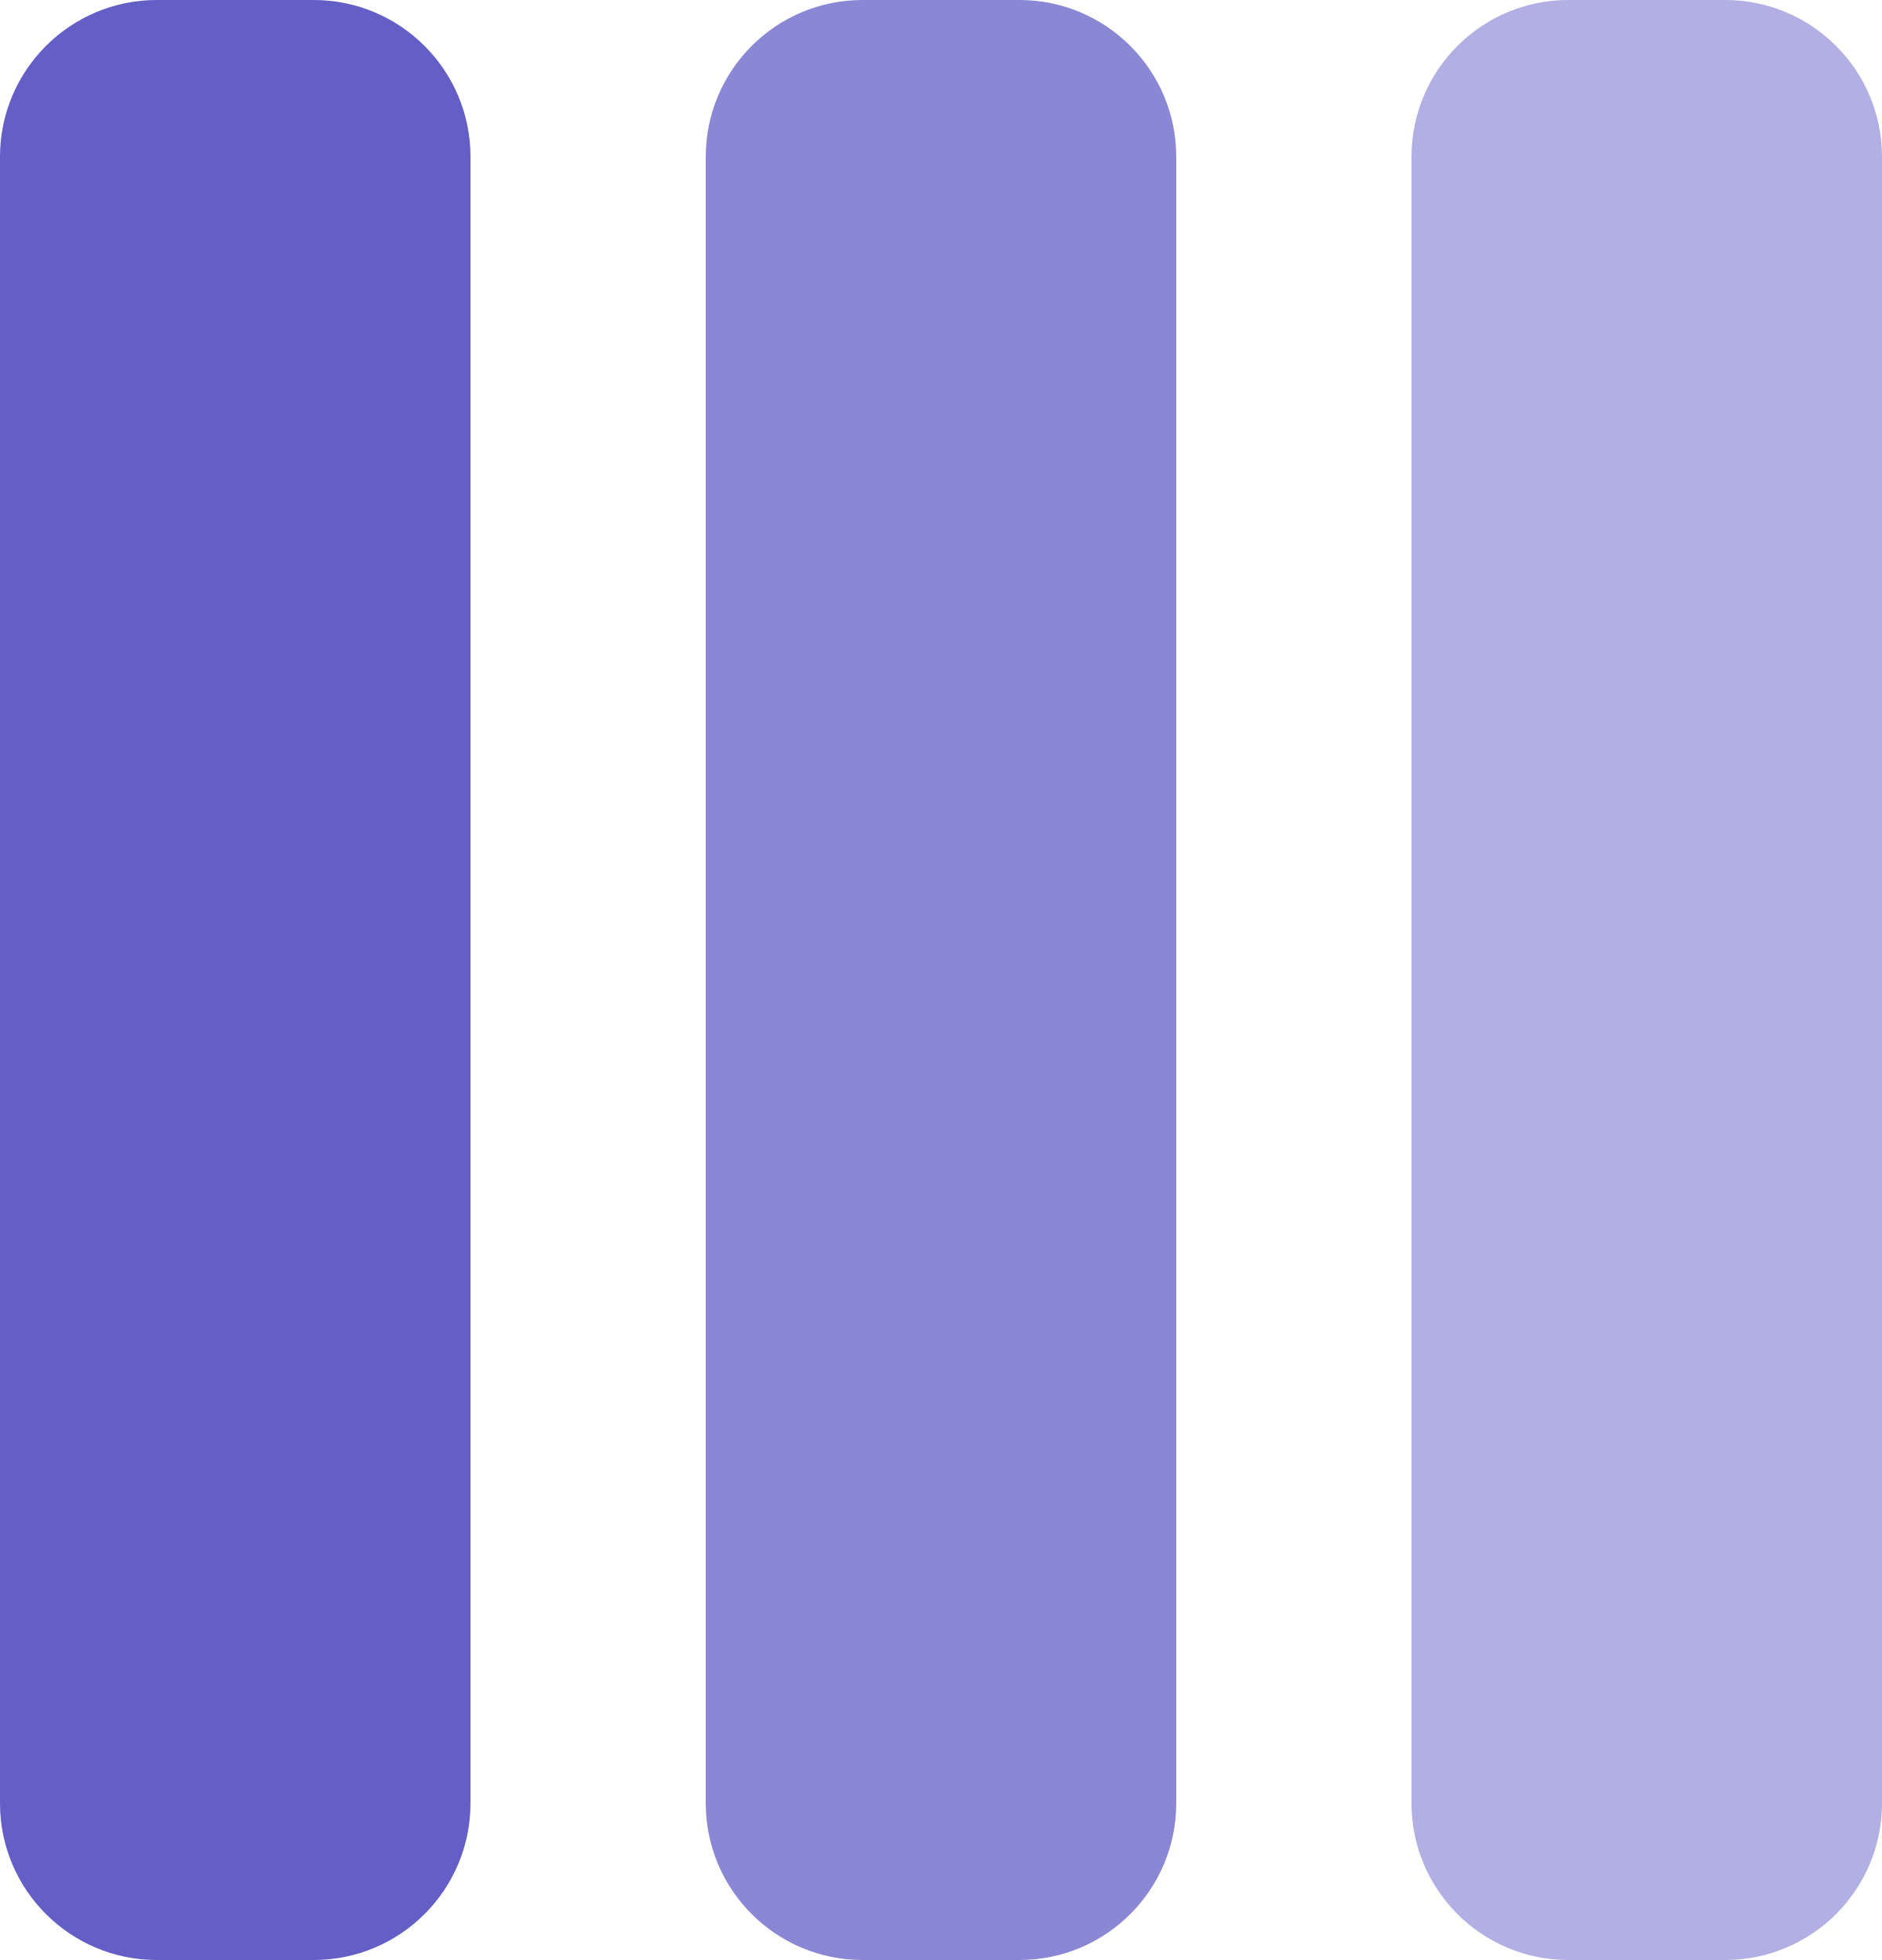
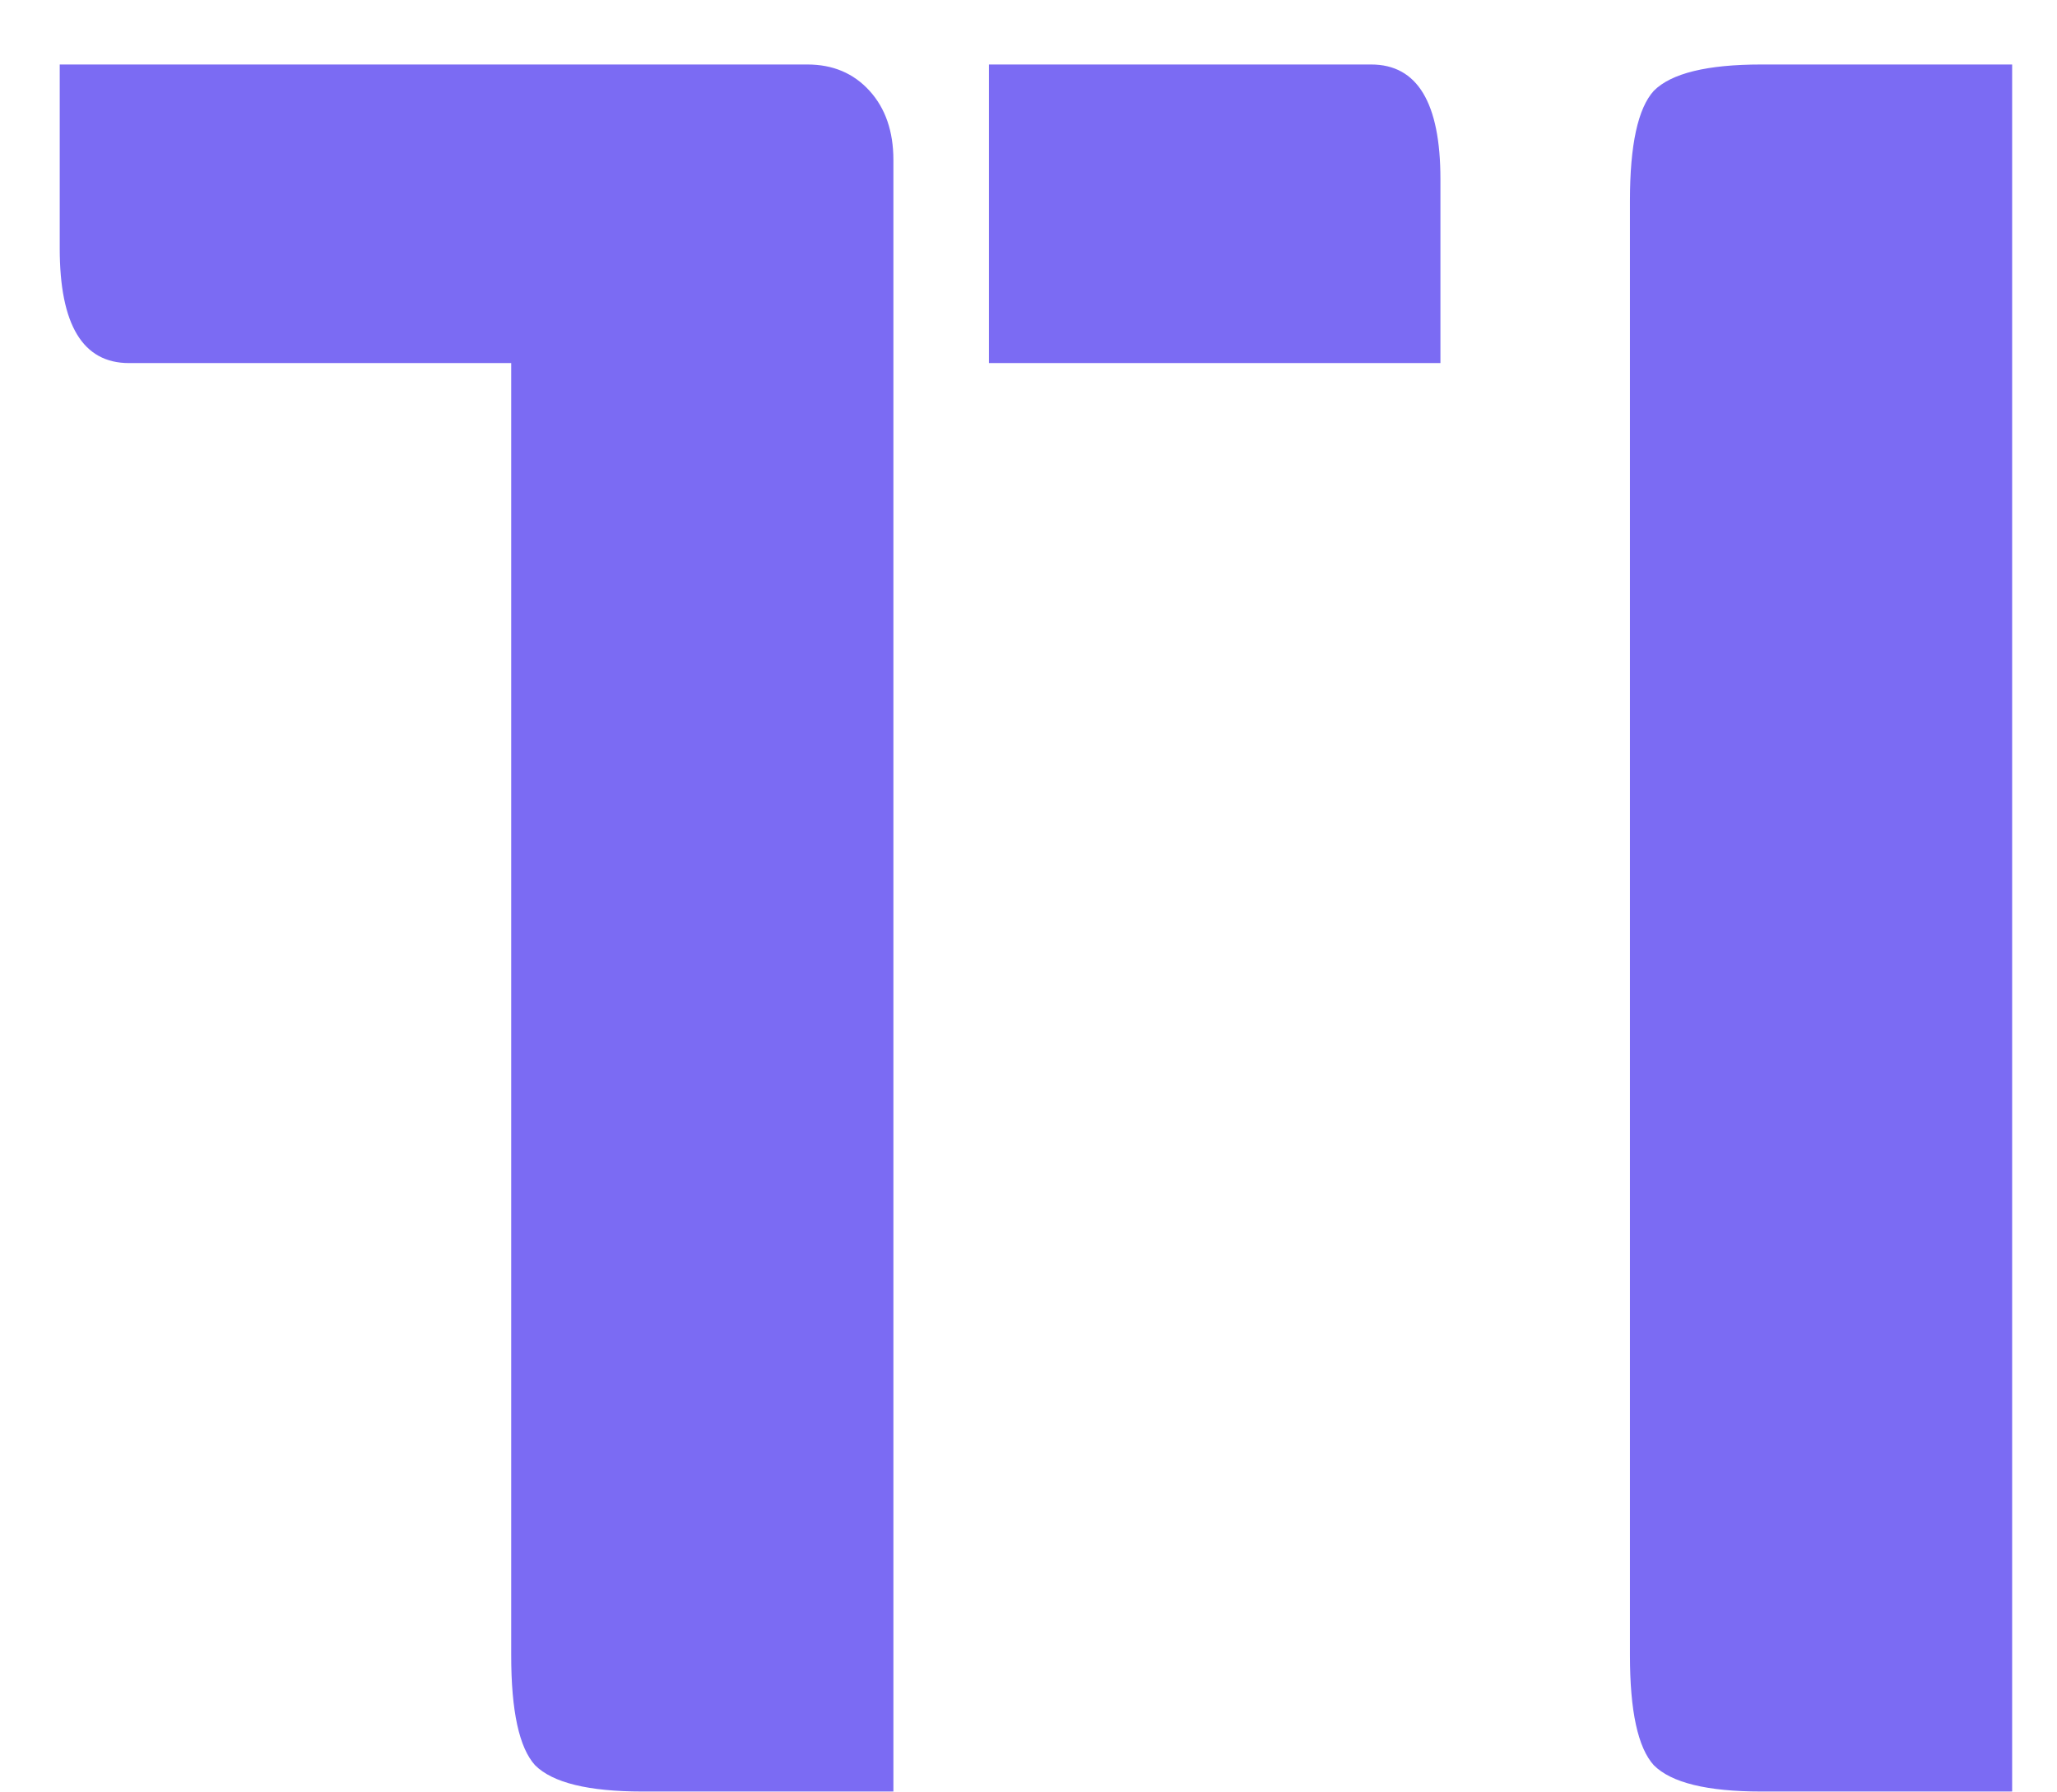
- <svg xmlns="http://www.w3.org/2000/svg" width="24" height="25">
-   <g fill="#635FC7" fill-rule="evenodd">
-     <rect width="6" height="25" rx="2" />
-     <rect opacity=".75" x="9" width="6" height="25" rx="2" />
-     <rect opacity=".5" x="18" width="6" height="25" rx="2" />
-   </g>
+ <svg xmlns="http://www.w3.org/2000/svg" width="31" height="27" viewBox="0 0 31 27" fill="none">
+   <path d="M0.9 0.972H12.168C12.552 0.972 12.864 1.104 13.104 1.368C13.344 1.632 13.464 1.98 13.464 2.412V27H9.684C8.868 27 8.328 26.868 8.064 26.604C7.824 26.34 7.704 25.788 7.704 24.948V5.472H1.944C1.248 5.472 0.9 4.896 0.9 3.744V0.972ZM14.904 0.972H20.664C21.36 0.972 21.708 1.548 21.708 2.7V5.472H14.904V0.972ZM30.324 27H26.544C25.728 27 25.188 26.868 24.924 26.604C24.684 26.34 24.564 25.788 24.564 24.948V3.024C24.564 2.184 24.684 1.632 24.924 1.368C25.188 1.104 25.728 0.972 26.544 0.972H30.324V27Z" fill="#7B6BF3" />
</svg>
